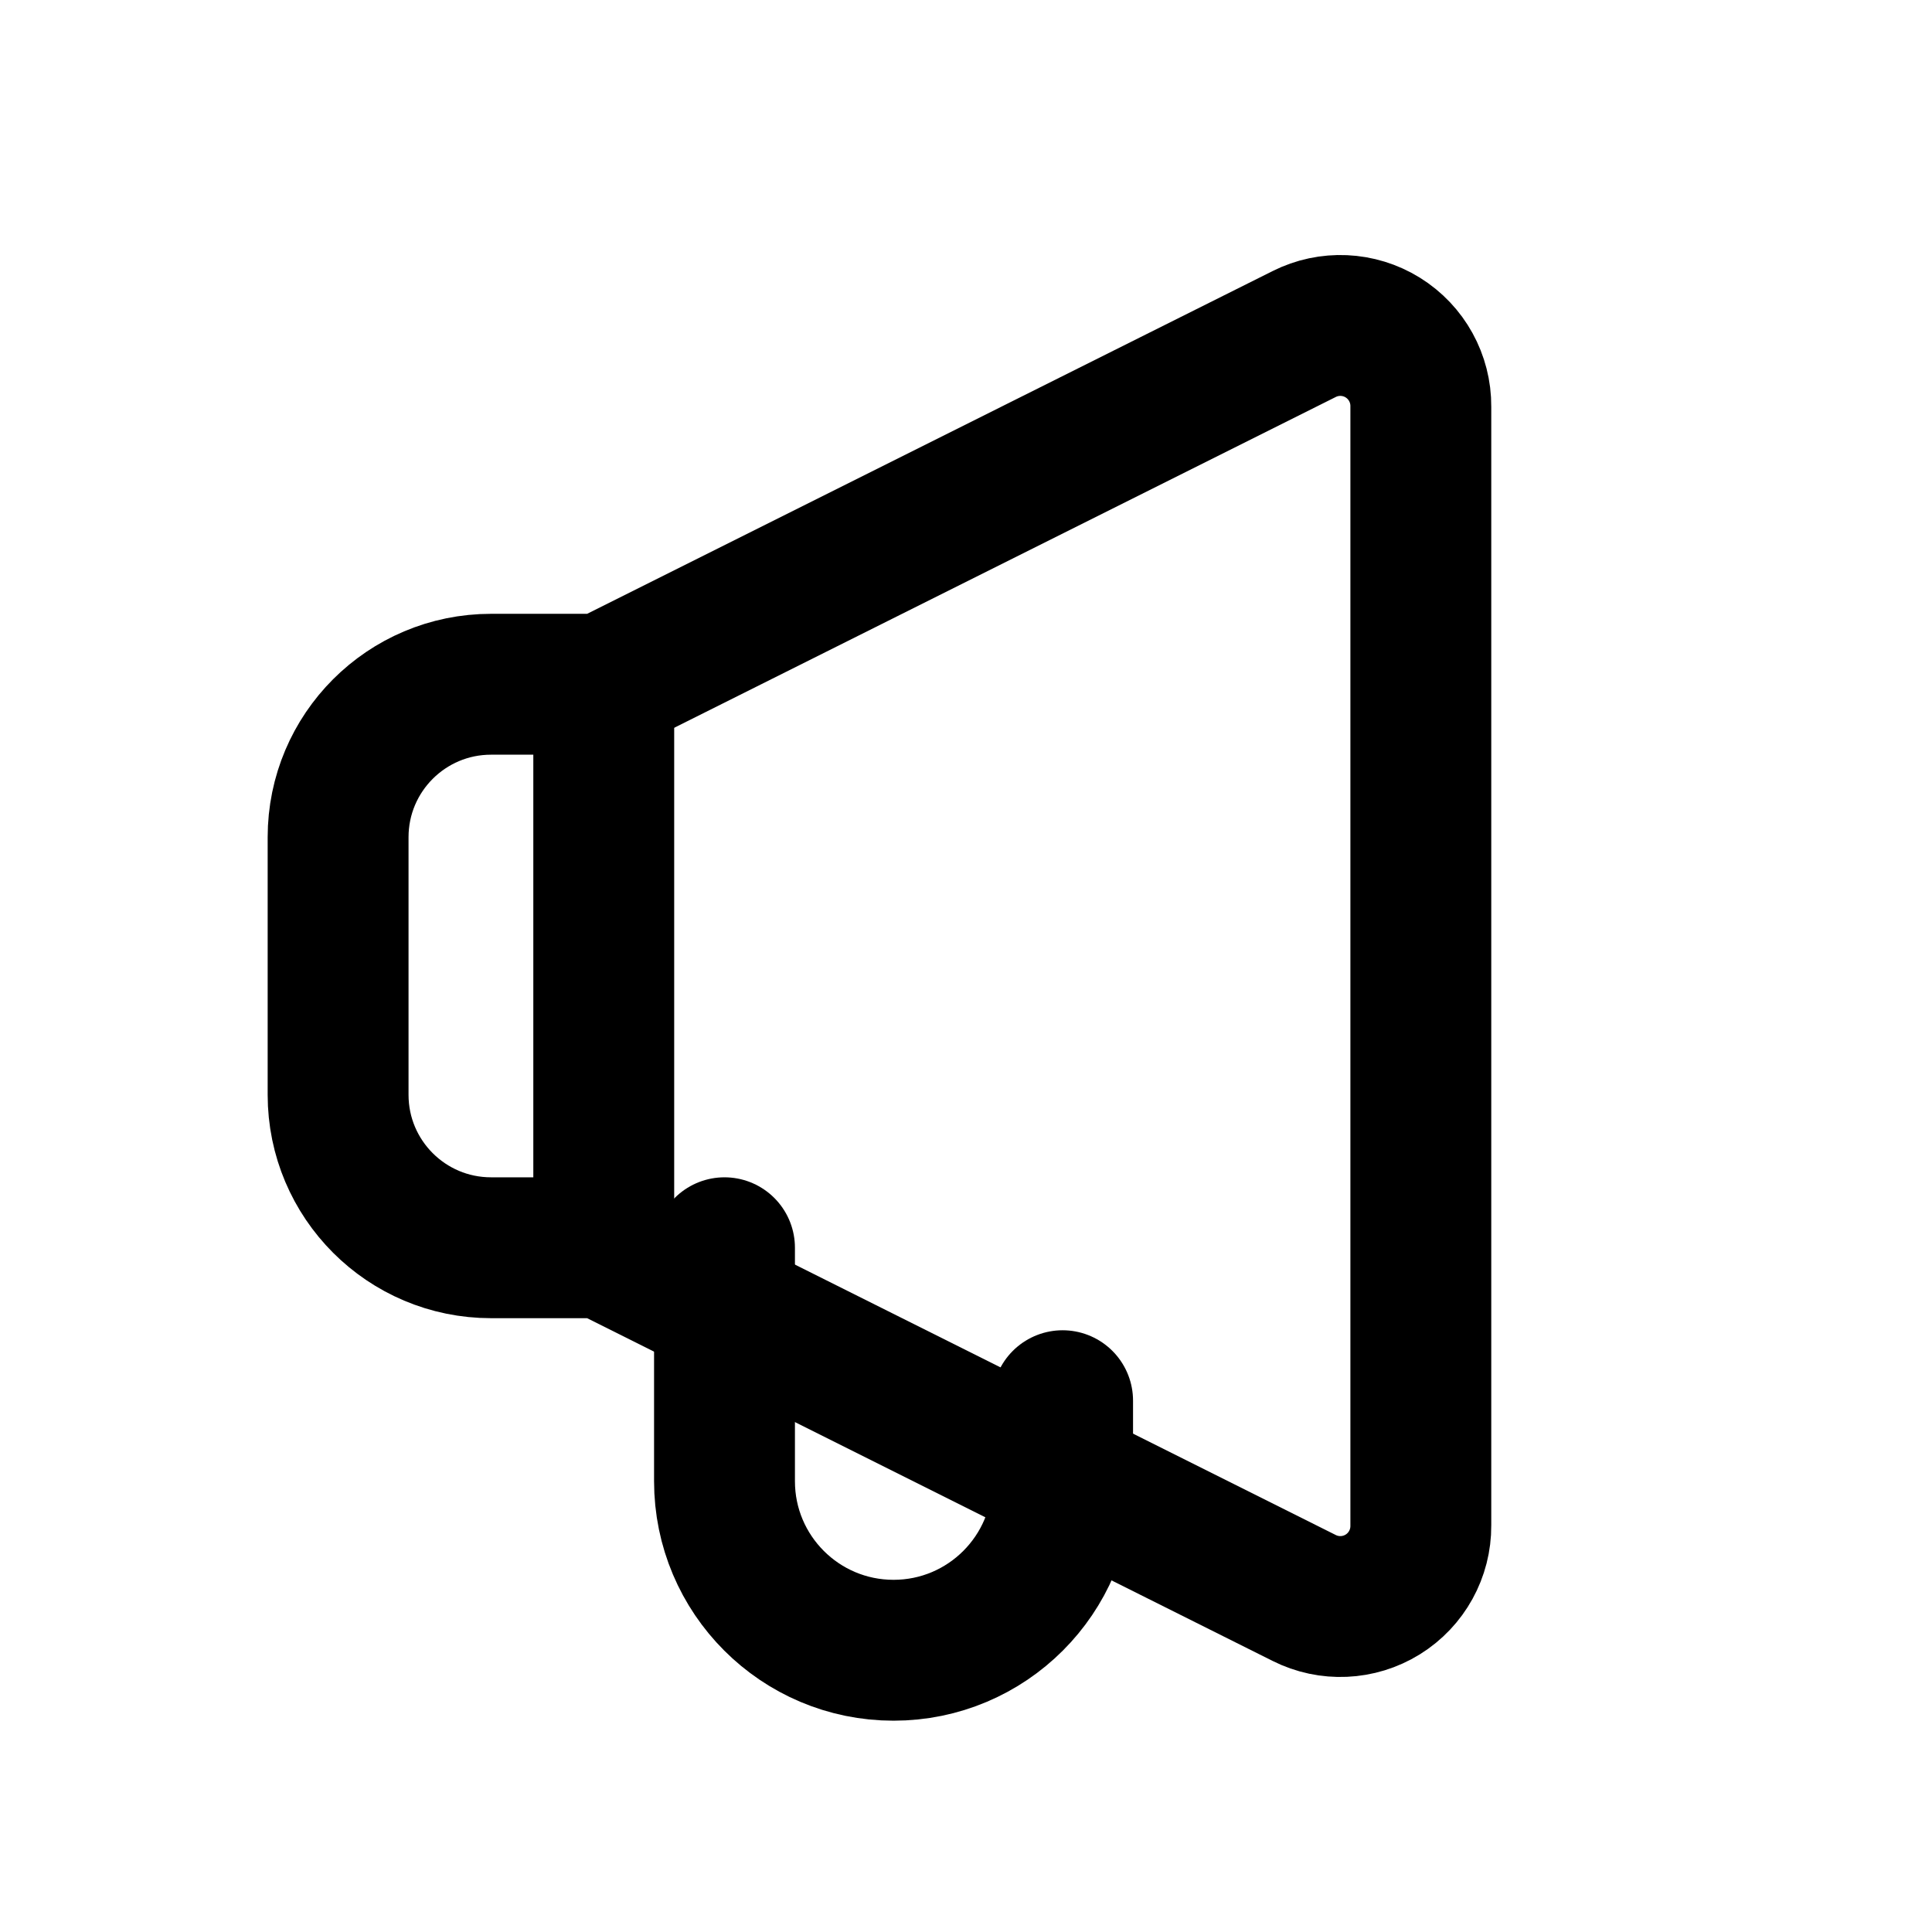
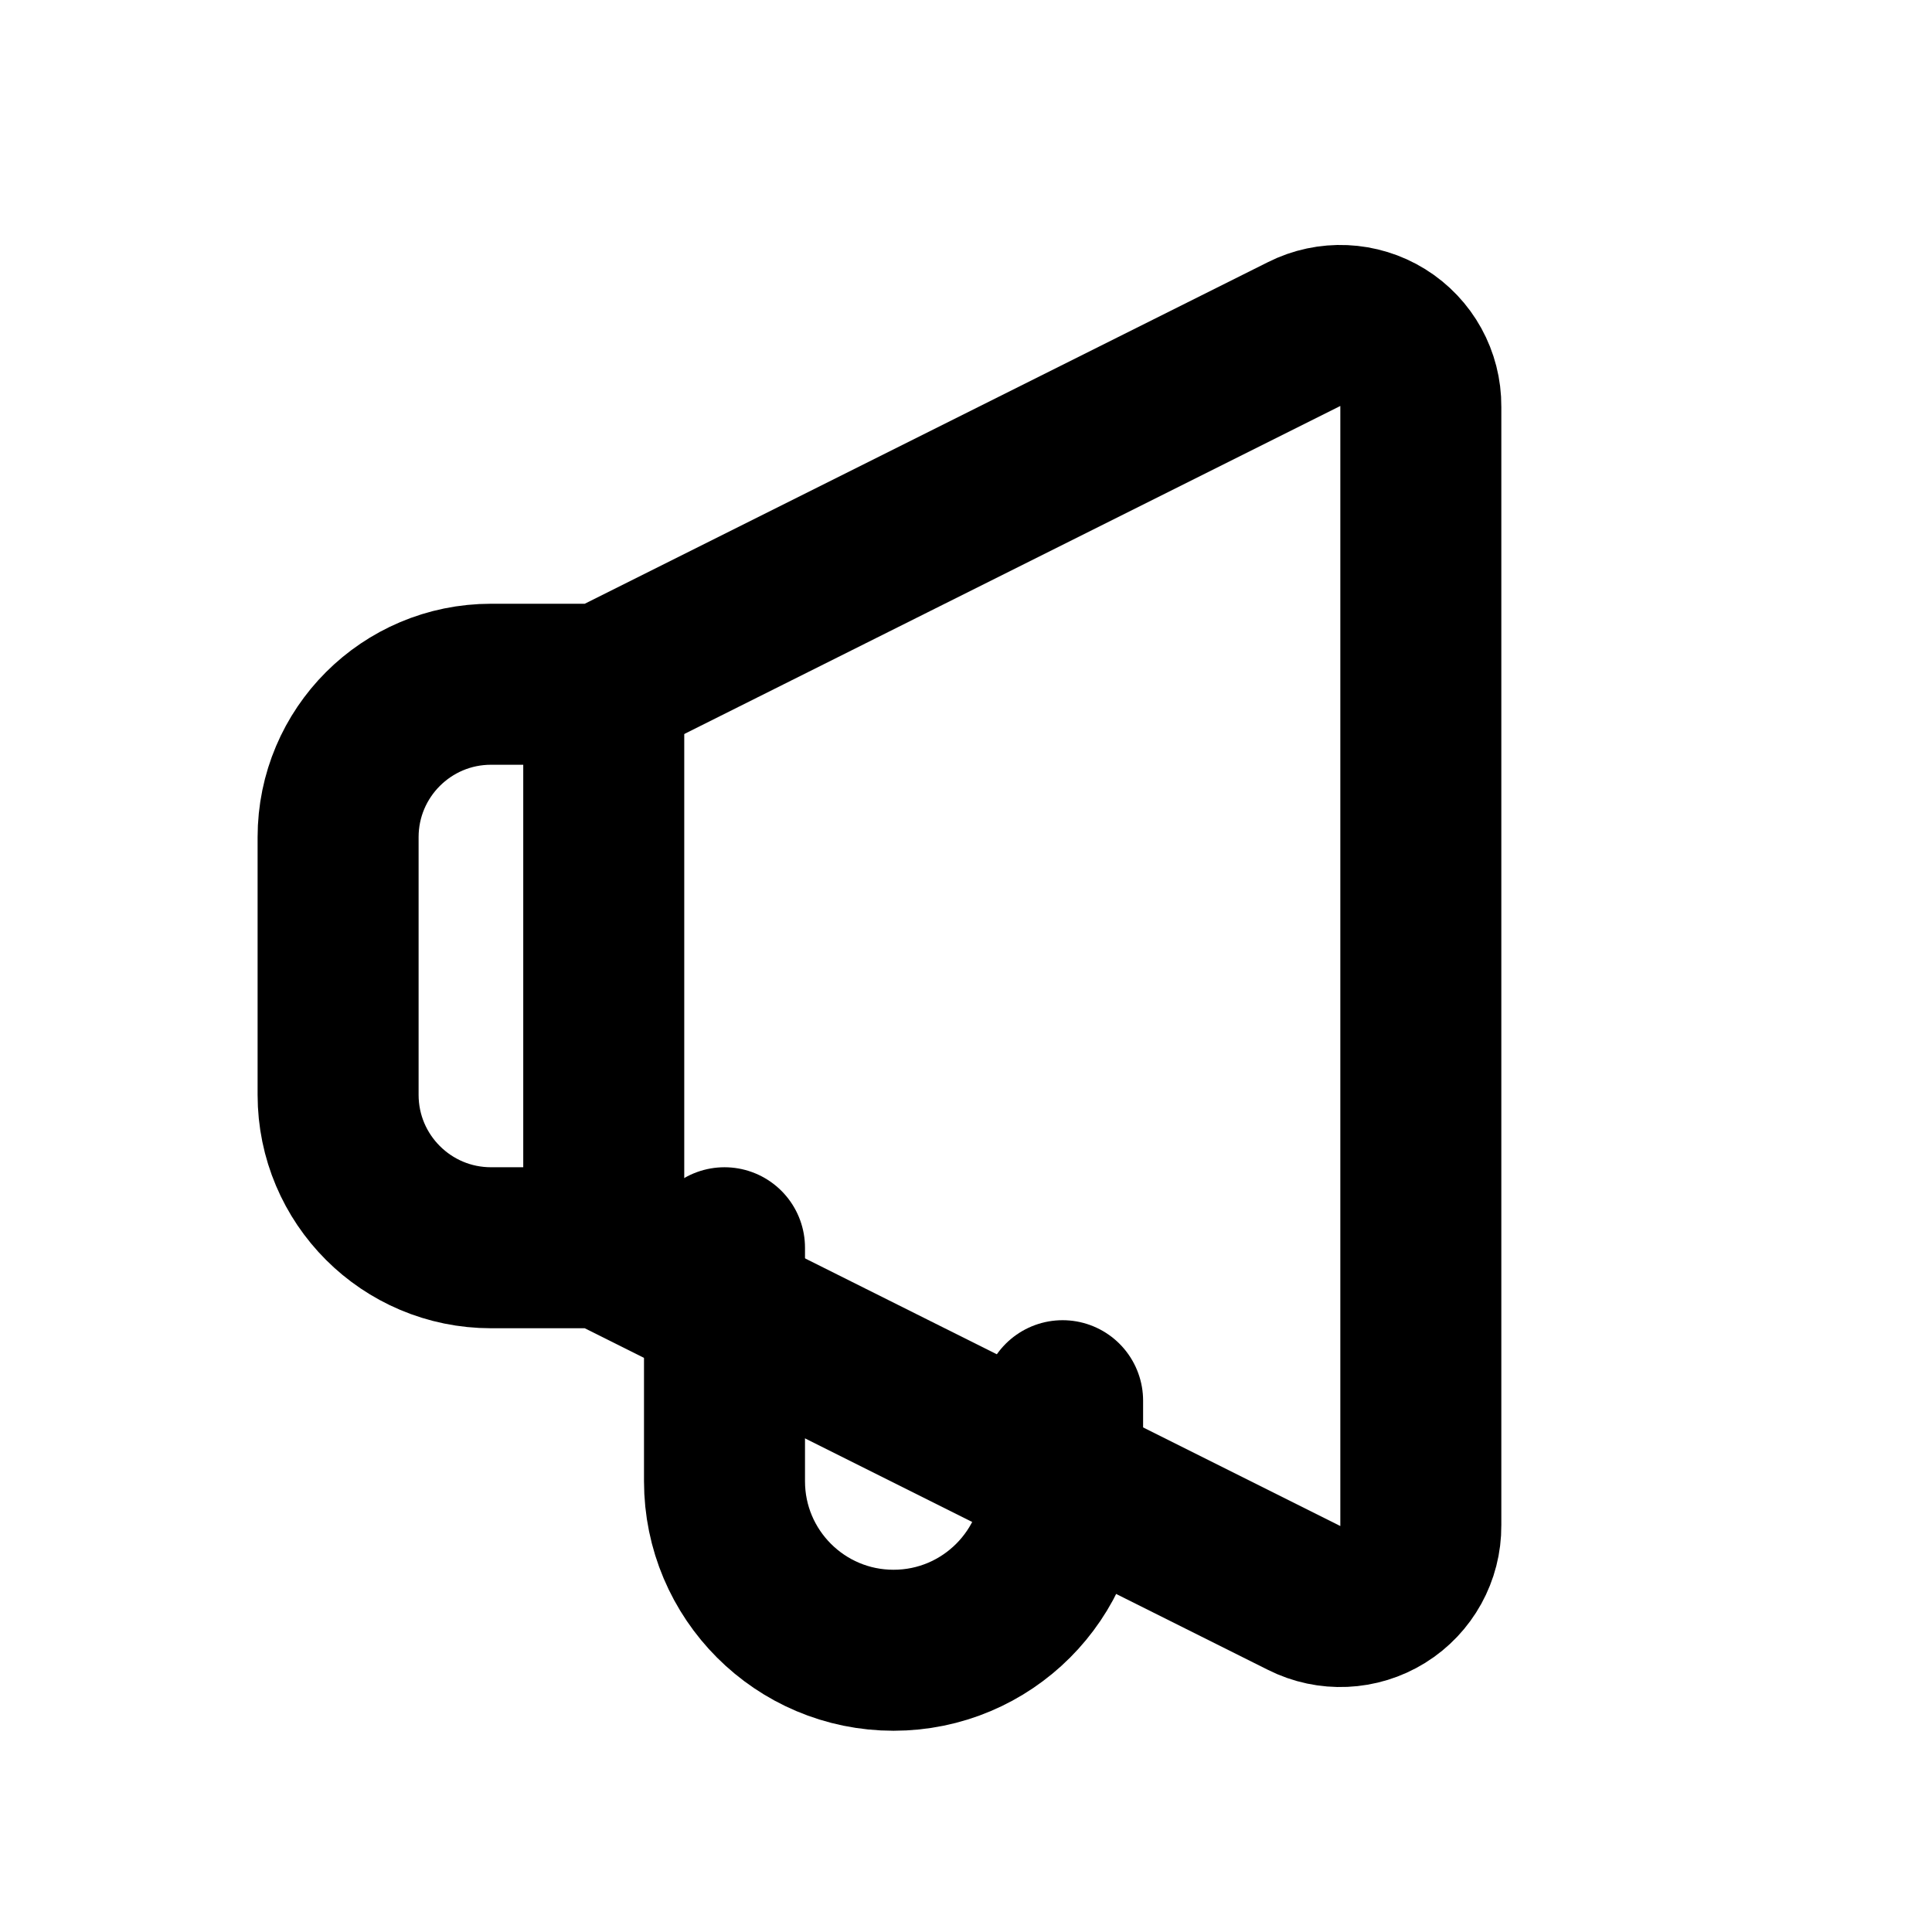
- <svg xmlns="http://www.w3.org/2000/svg" viewBox="0 0 24 24" width="24" height="24" fill="none" stroke="currentColor" stroke-width="1.75" stroke-linecap="round" stroke-linejoin="round">
+ <svg xmlns="http://www.w3.org/2000/svg" viewBox="0 0 24 24" width="24" height="24" fill="none" stroke="currentColor" stroke-width="2" stroke-linecap="round" stroke-linejoin="round">
  <path d="M4.2 10.4v3.2A1.9 1.9 0 0 0 6.1 15.5h1.4l8.7 4.35a1 1 0 0 0 1.45-.9V5.05a1 1 0 0 0-1.45-.9L7.5 8.5H6.1a1.9 1.9 0 0 0-1.9 1.9Z" />
  <path d="M7.5 8.5v7" />
  <path d="M9 15.5v2.9a2.1 2.1 0 0 0 4.2 0v-1" />
</svg>
